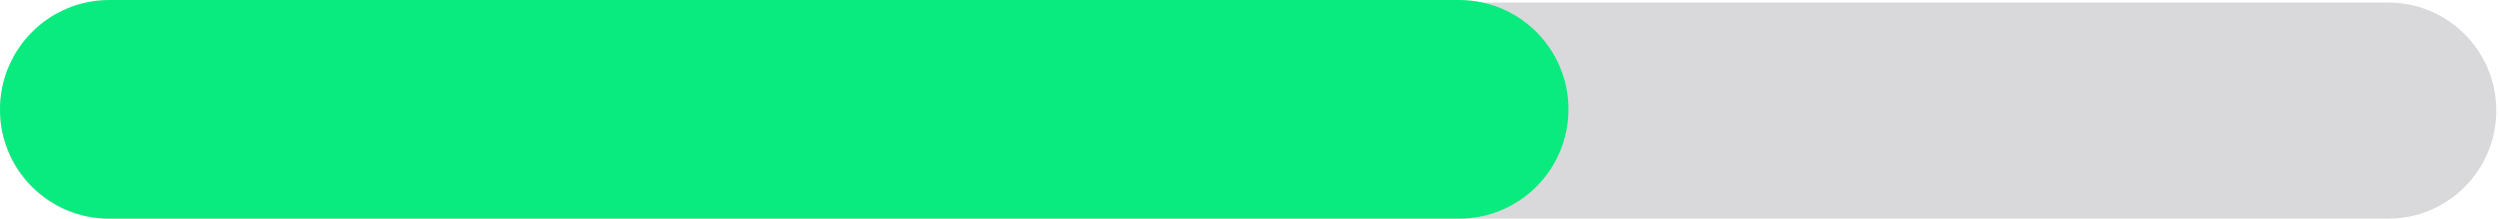
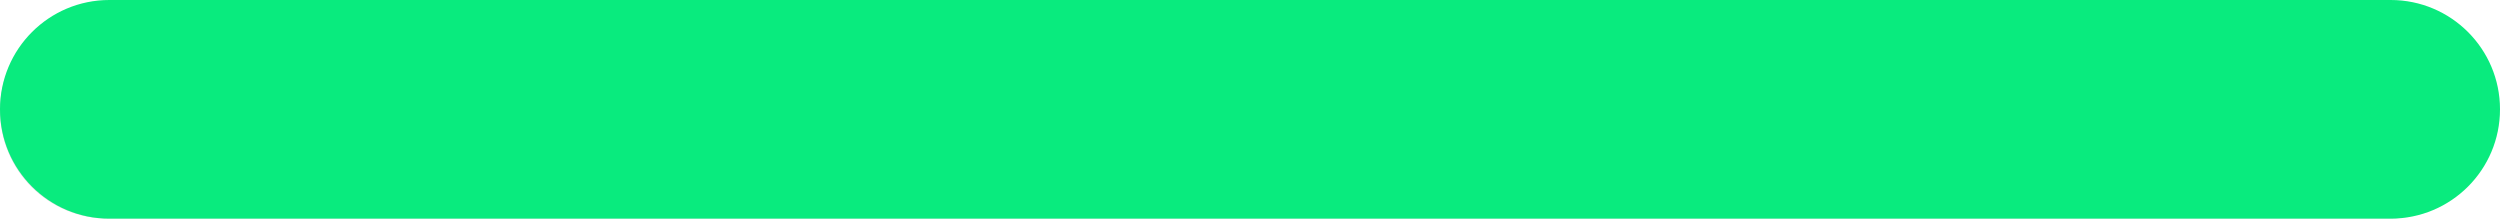
<svg xmlns="http://www.w3.org/2000/svg" width="263" height="23" viewBox="0 0 263 23" fill="none">
  <path d="M0 11.632C0 5.354 5.089 0.265 11.367 0.265H251.243C257.521 0.265 262.611 5.354 262.611 11.632C262.611 17.91 257.521 23 251.243 23H11.367C5.089 23 0 17.91 0 11.632Z" fill="#D9D8DB" />
-   <rect id="calories" width="165" height="23" rx="11.5" fill="#09EB7E" />
+   <rect id="calories" width="263" height="23" rx="11.5" fill="#09EB7E" />
</svg>
